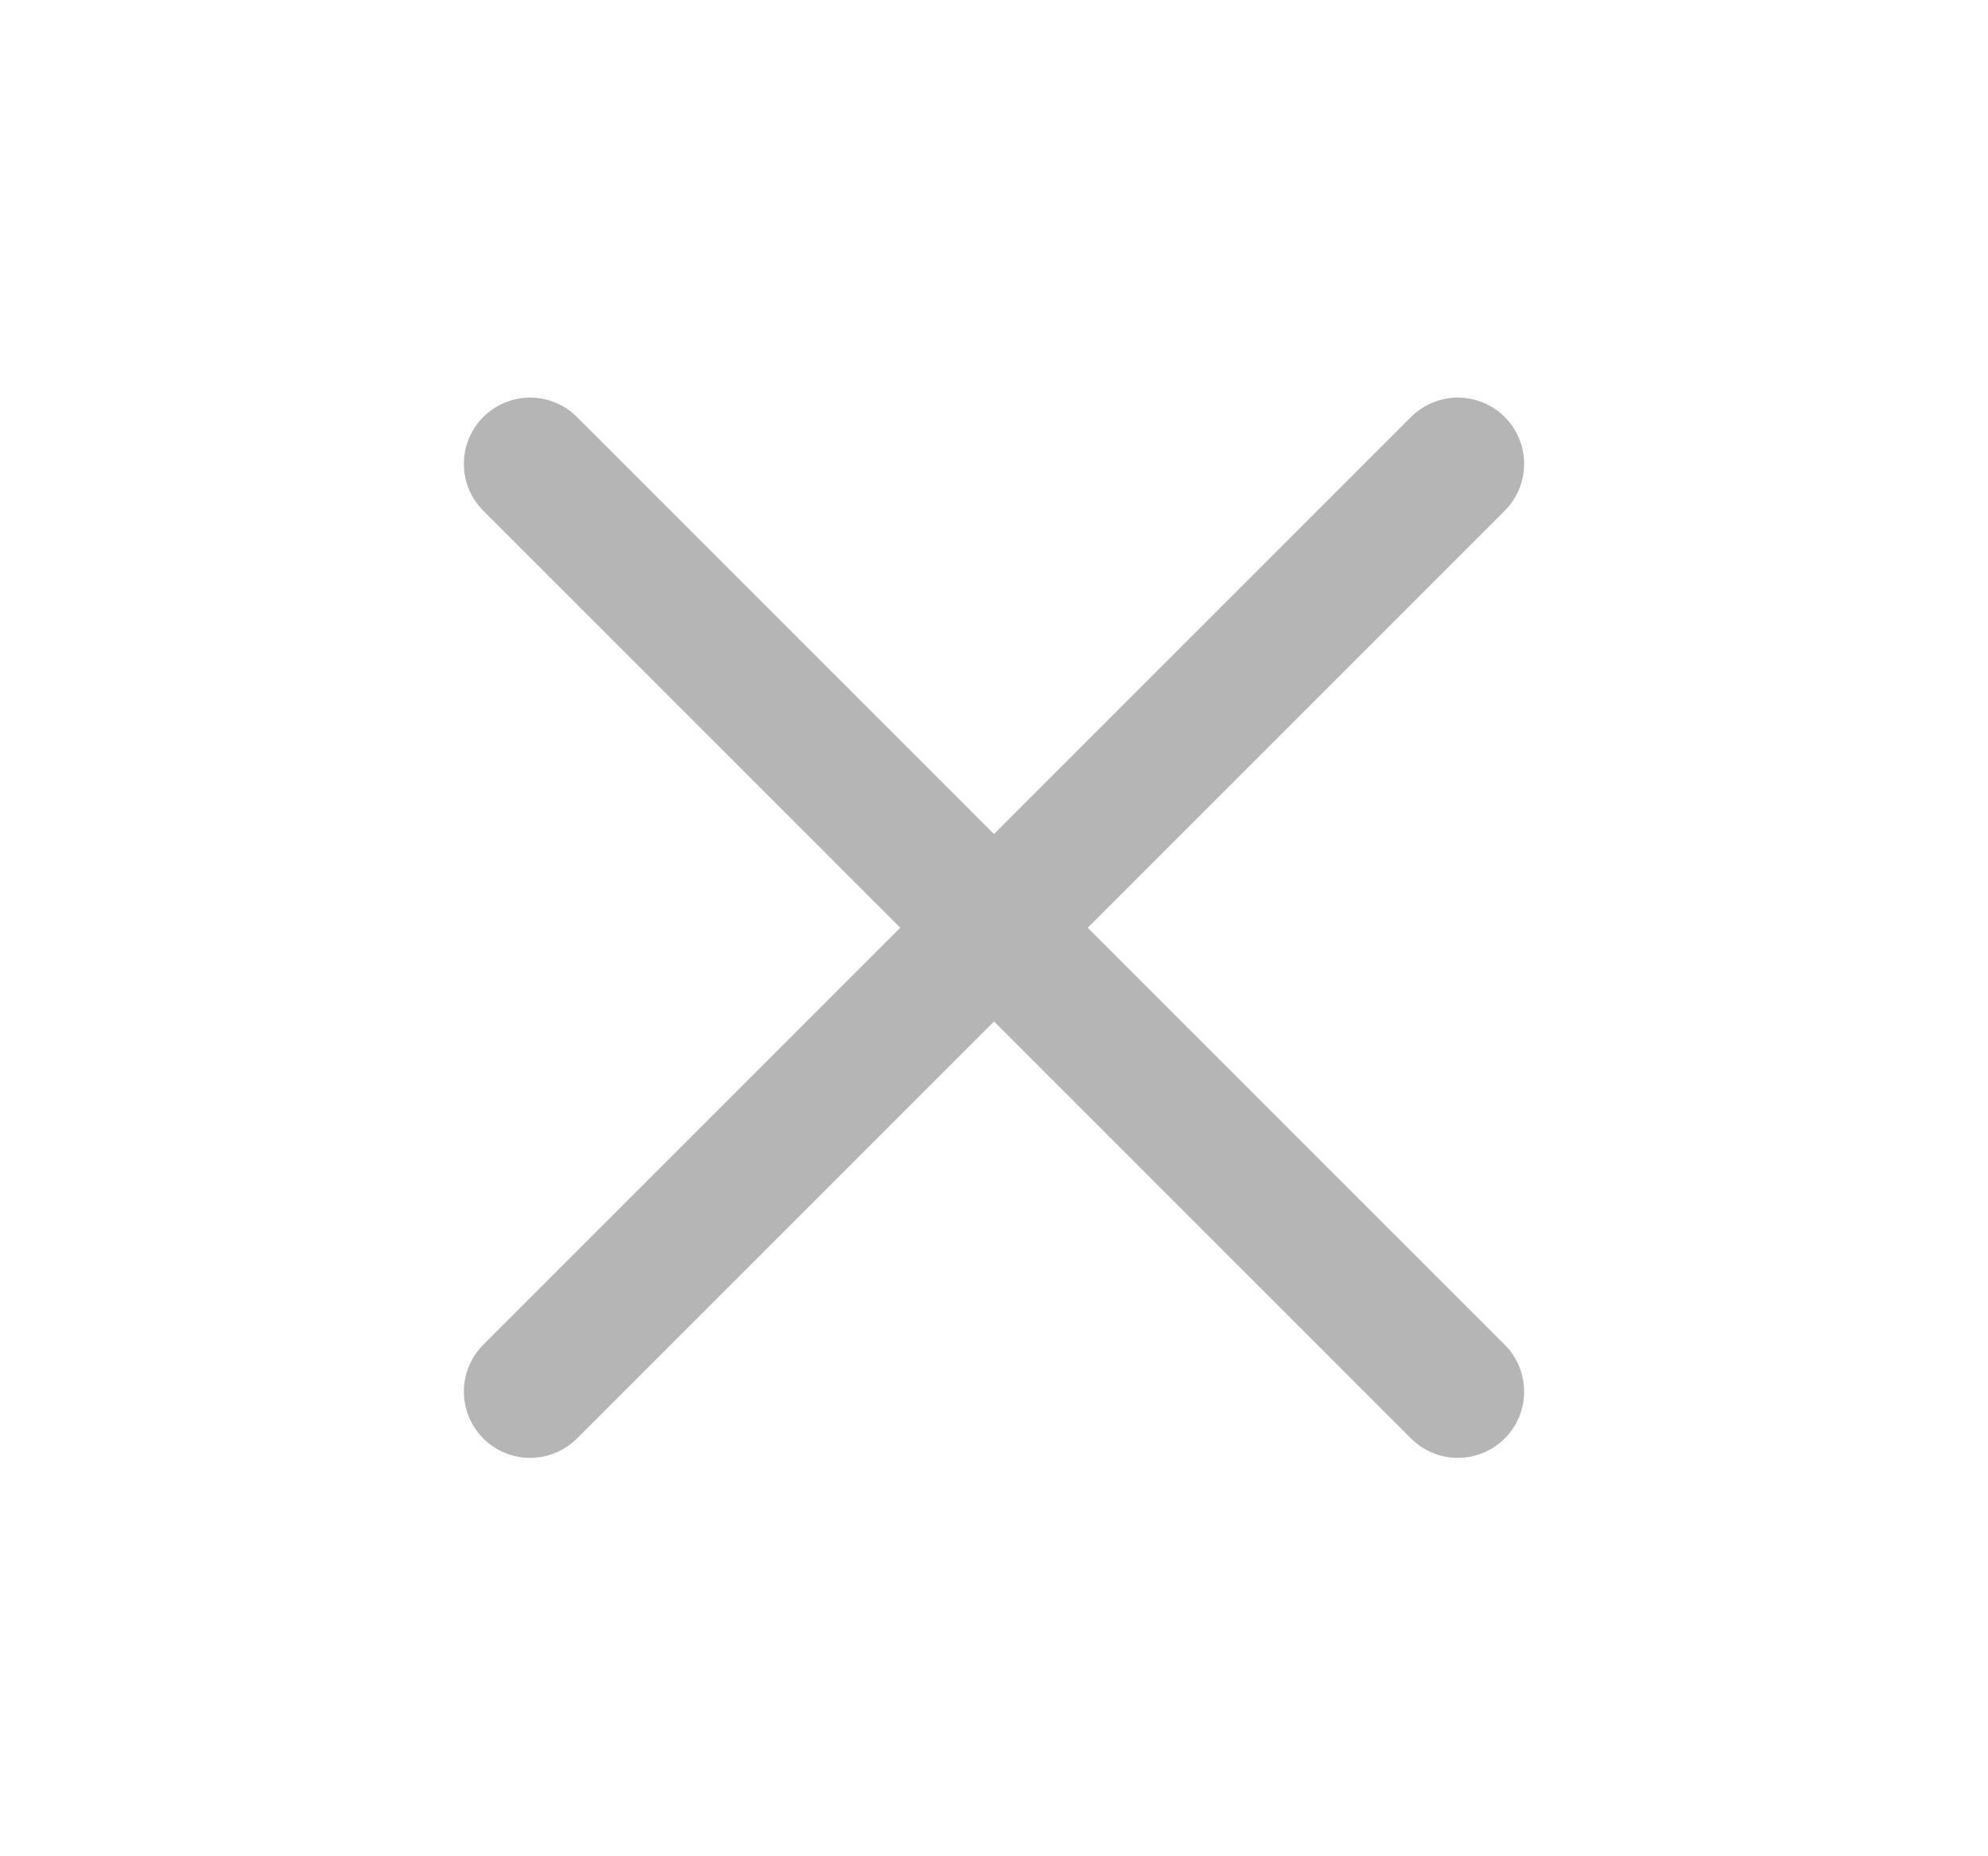
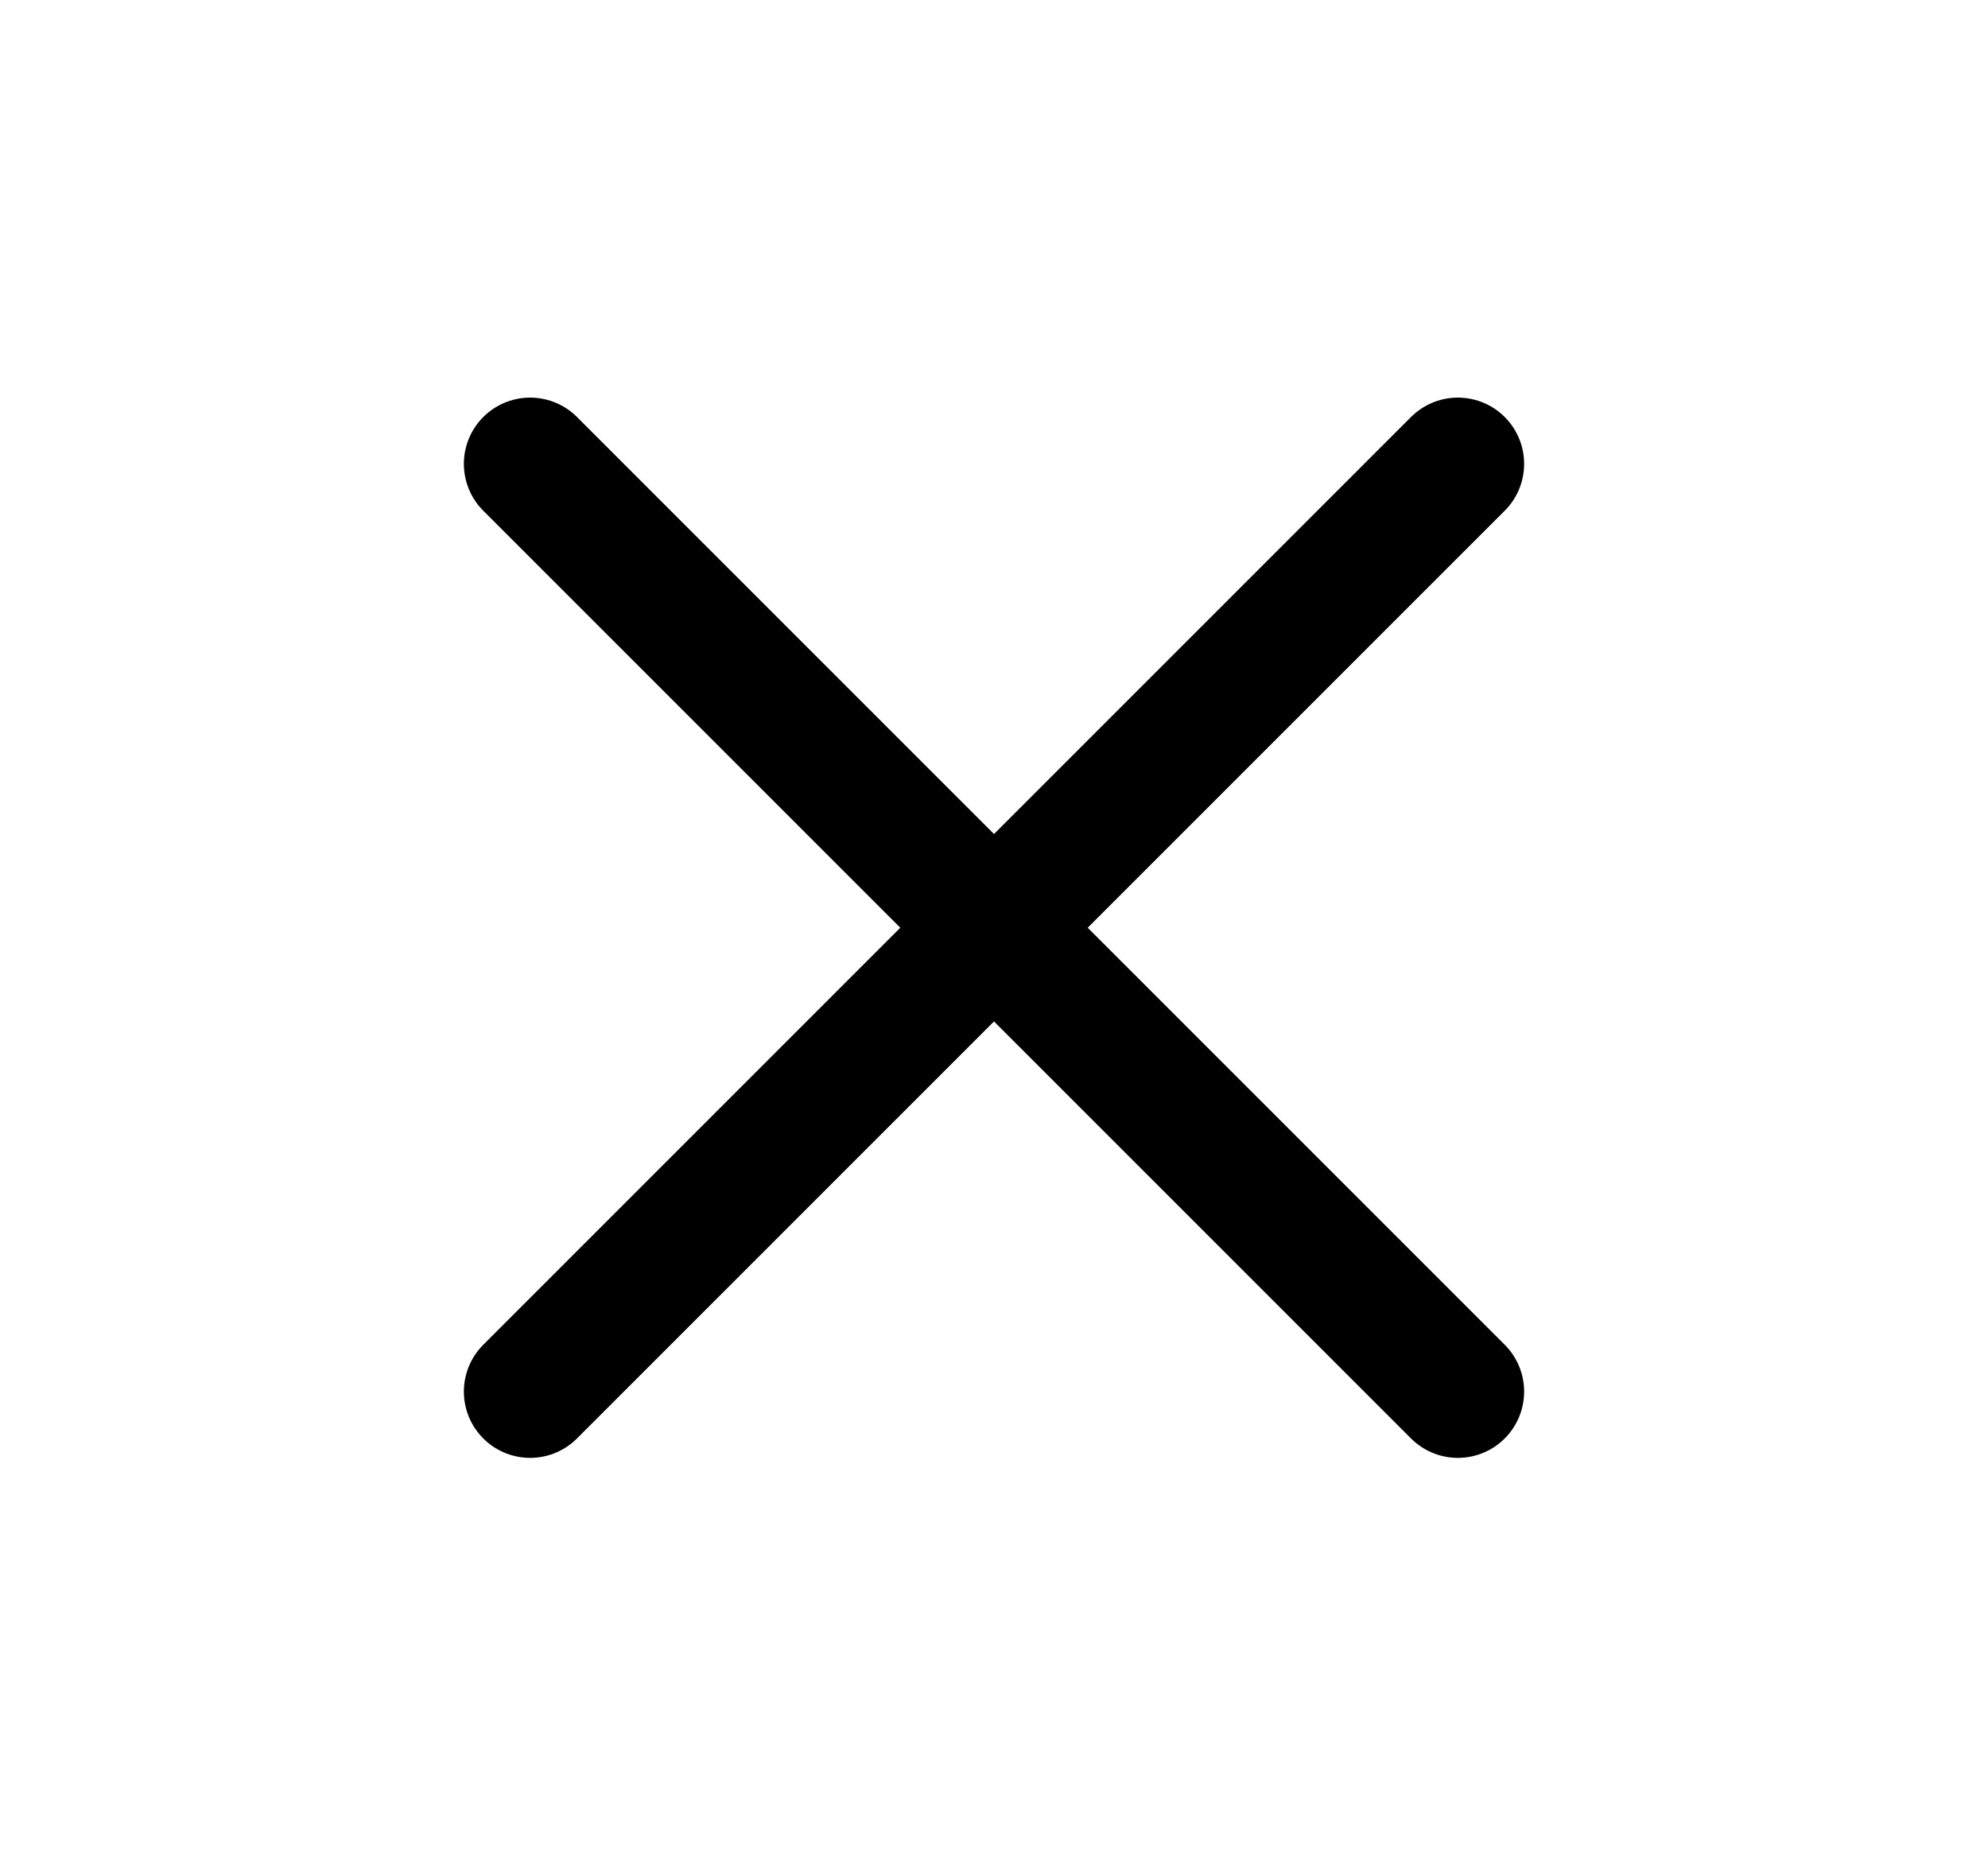
<svg xmlns="http://www.w3.org/2000/svg" width="15" height="14" viewBox="0 0 15 14" fill="none">
-   <path d="M11 10.5L7.5 7M7.5 7L4 3.5M7.5 7L11 3.5M7.5 7L4 10.5" stroke="#B5B5B5" stroke-linecap="round" stroke-linejoin="round" />
+   <path d="M11 10.5L7.5 7M7.5 7L4 3.5M7.5 7L11 3.5M7.5 7L4 10.5" stroke="currentColor" stroke-linecap="round" stroke-linejoin="round" />
</svg>
